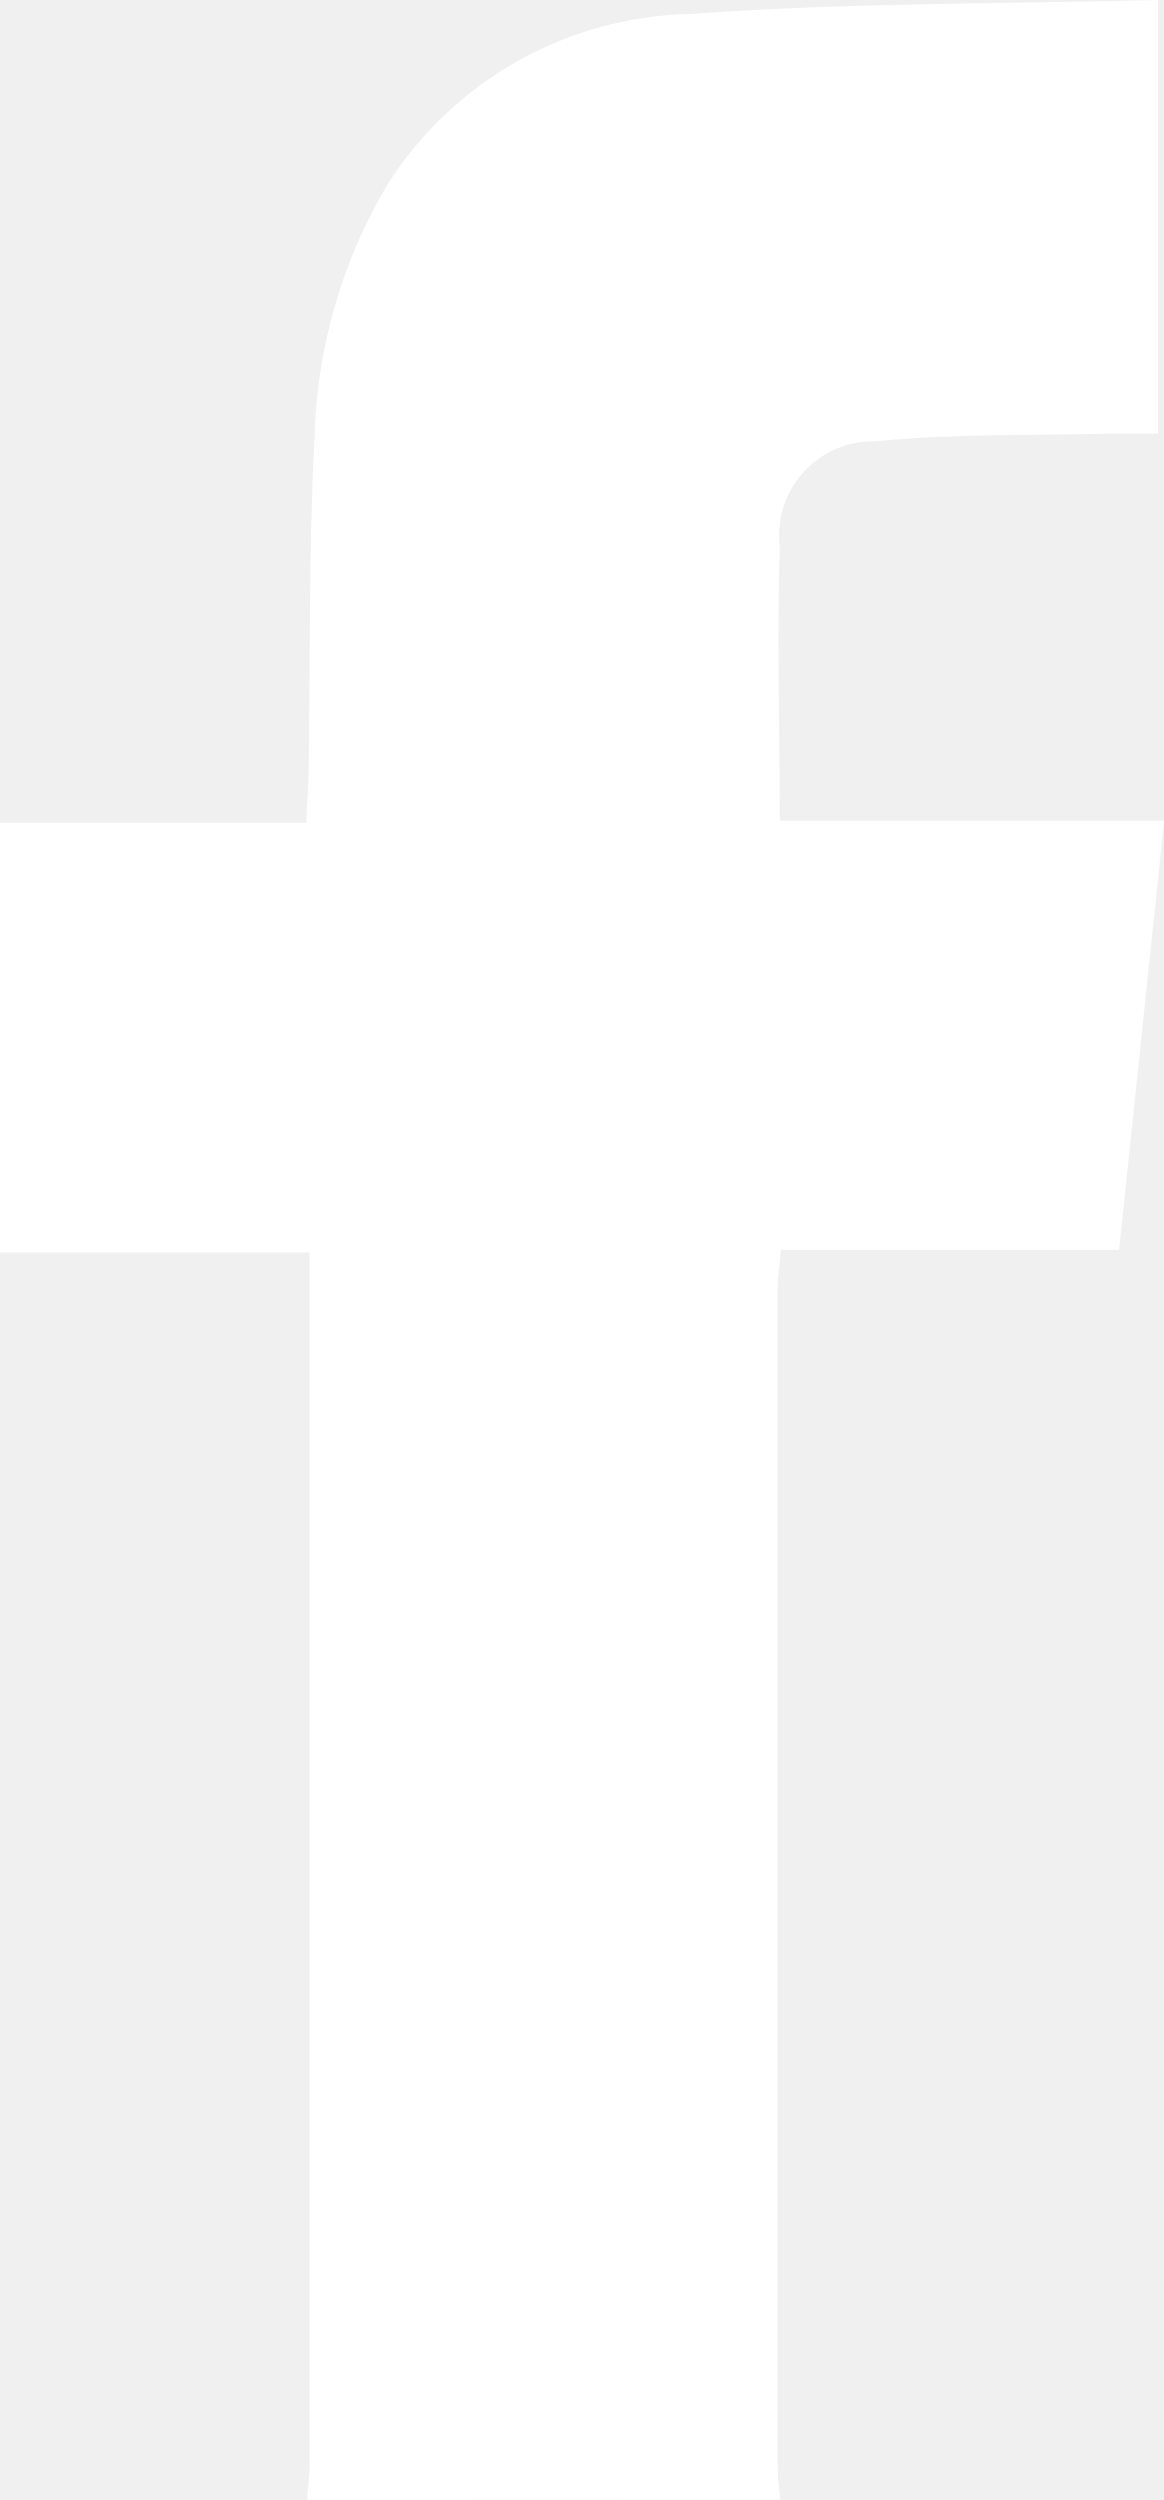
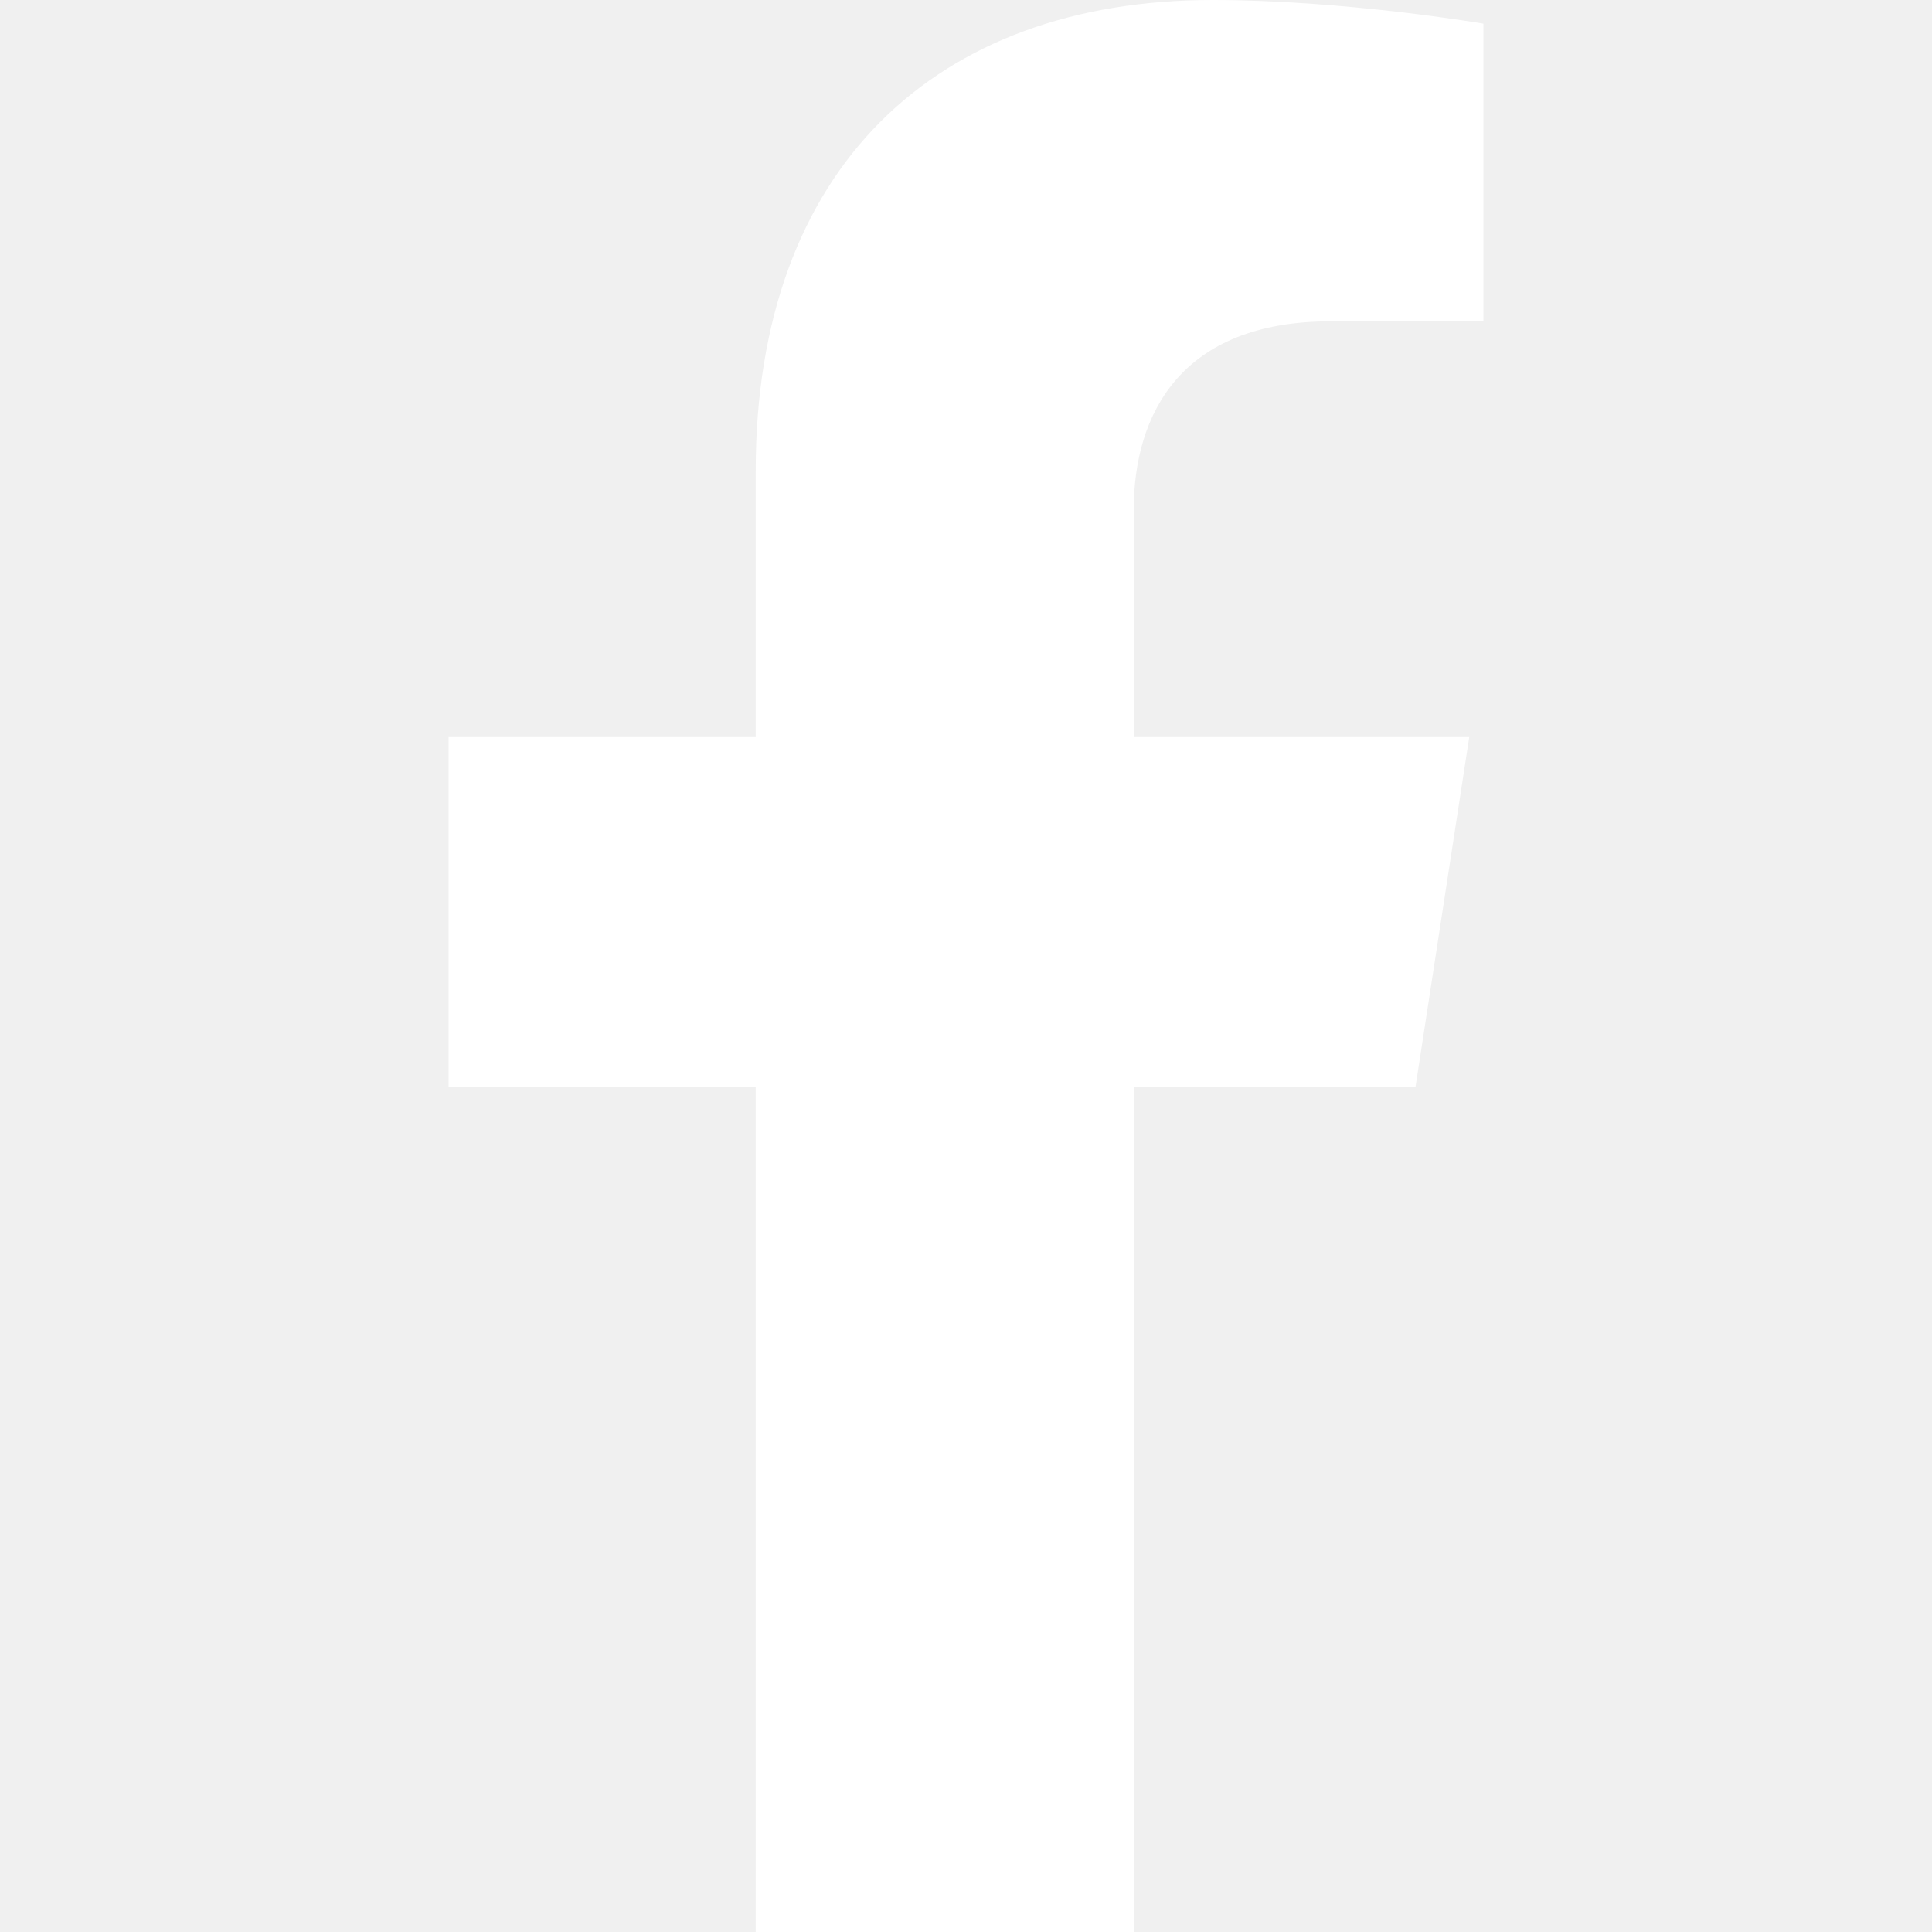
- <svg xmlns="http://www.w3.org/2000/svg" width="5.317" height="11.427" viewBox="0 0 5.317 11.427">
-   <g id="Grupo_4" data-name="Grupo 4" transform="translate(-25.679 -2236.704)">
-     <path id="Trazado_14" data-name="Trazado 14" d="M27.084,2248.131c0-.05.01-.1.01-.151v-5.551H25.679v-1.964h1.4c0-.074.009-.133.01-.192.009-.517,0-1.035.027-1.552a2.389,2.389,0,0,1,.333-1.172,1.68,1.68,0,0,1,1.387-.781c.7-.052,1.415-.045,2.136-.064v1.982c-.072,0-.143,0-.213,0-.36.009-.721,0-1.078.035a.431.431,0,0,0-.438.483c-.013.409,0,.819,0,1.251H31l-.206,1.962H29.248c-.006.067-.014.115-.014.163q0,2.707,0,5.417c0,.044.008.088.012.133Z" fill="#fff" />
-   </g>
+ <svg xmlns="http://www.w3.org/2000/svg" width="25" height="25" viewBox="0 0 25 25" fill="none">
+   <path d="M18.317 14.062L19.012 9.538H14.67V6.602C14.67 5.364 15.277 4.158 17.221 4.158H19.195V0.306C19.195 0.306 17.404 0 15.691 0C12.116 0 9.779 2.167 9.779 6.09V9.538H5.805V14.062H9.779V25H14.67V14.062H18.317Z" fill="white" />
</svg>
